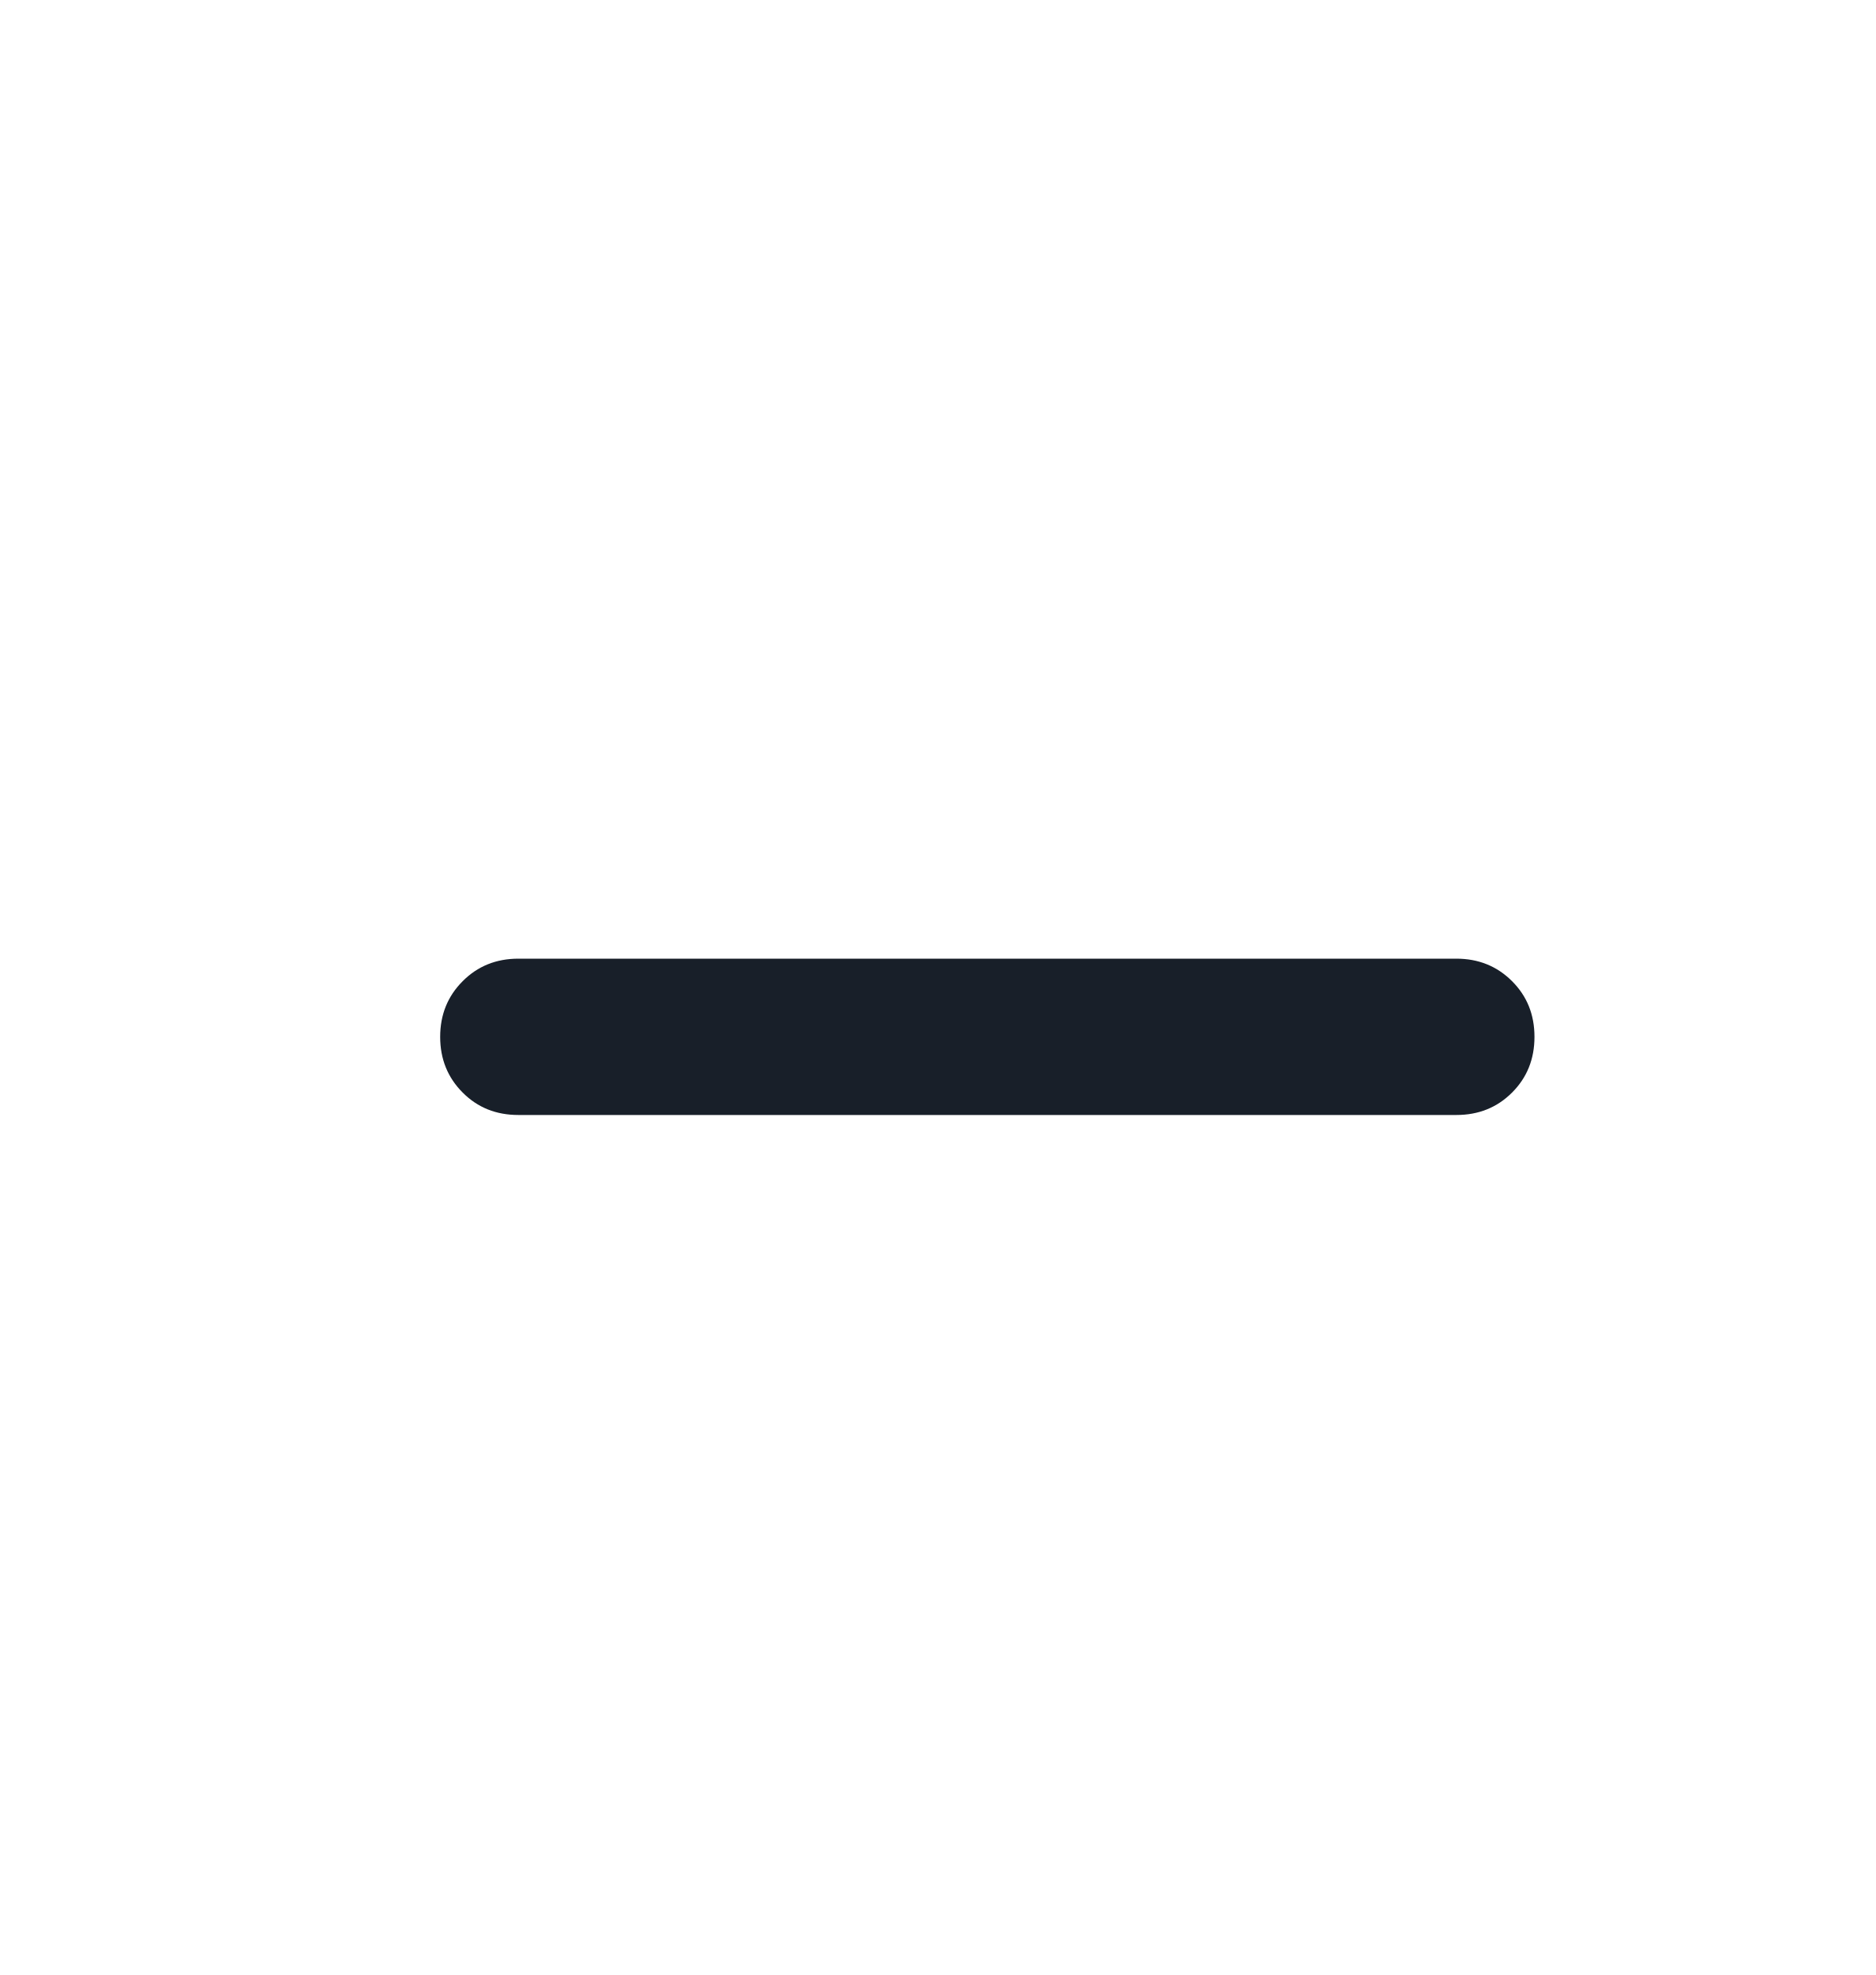
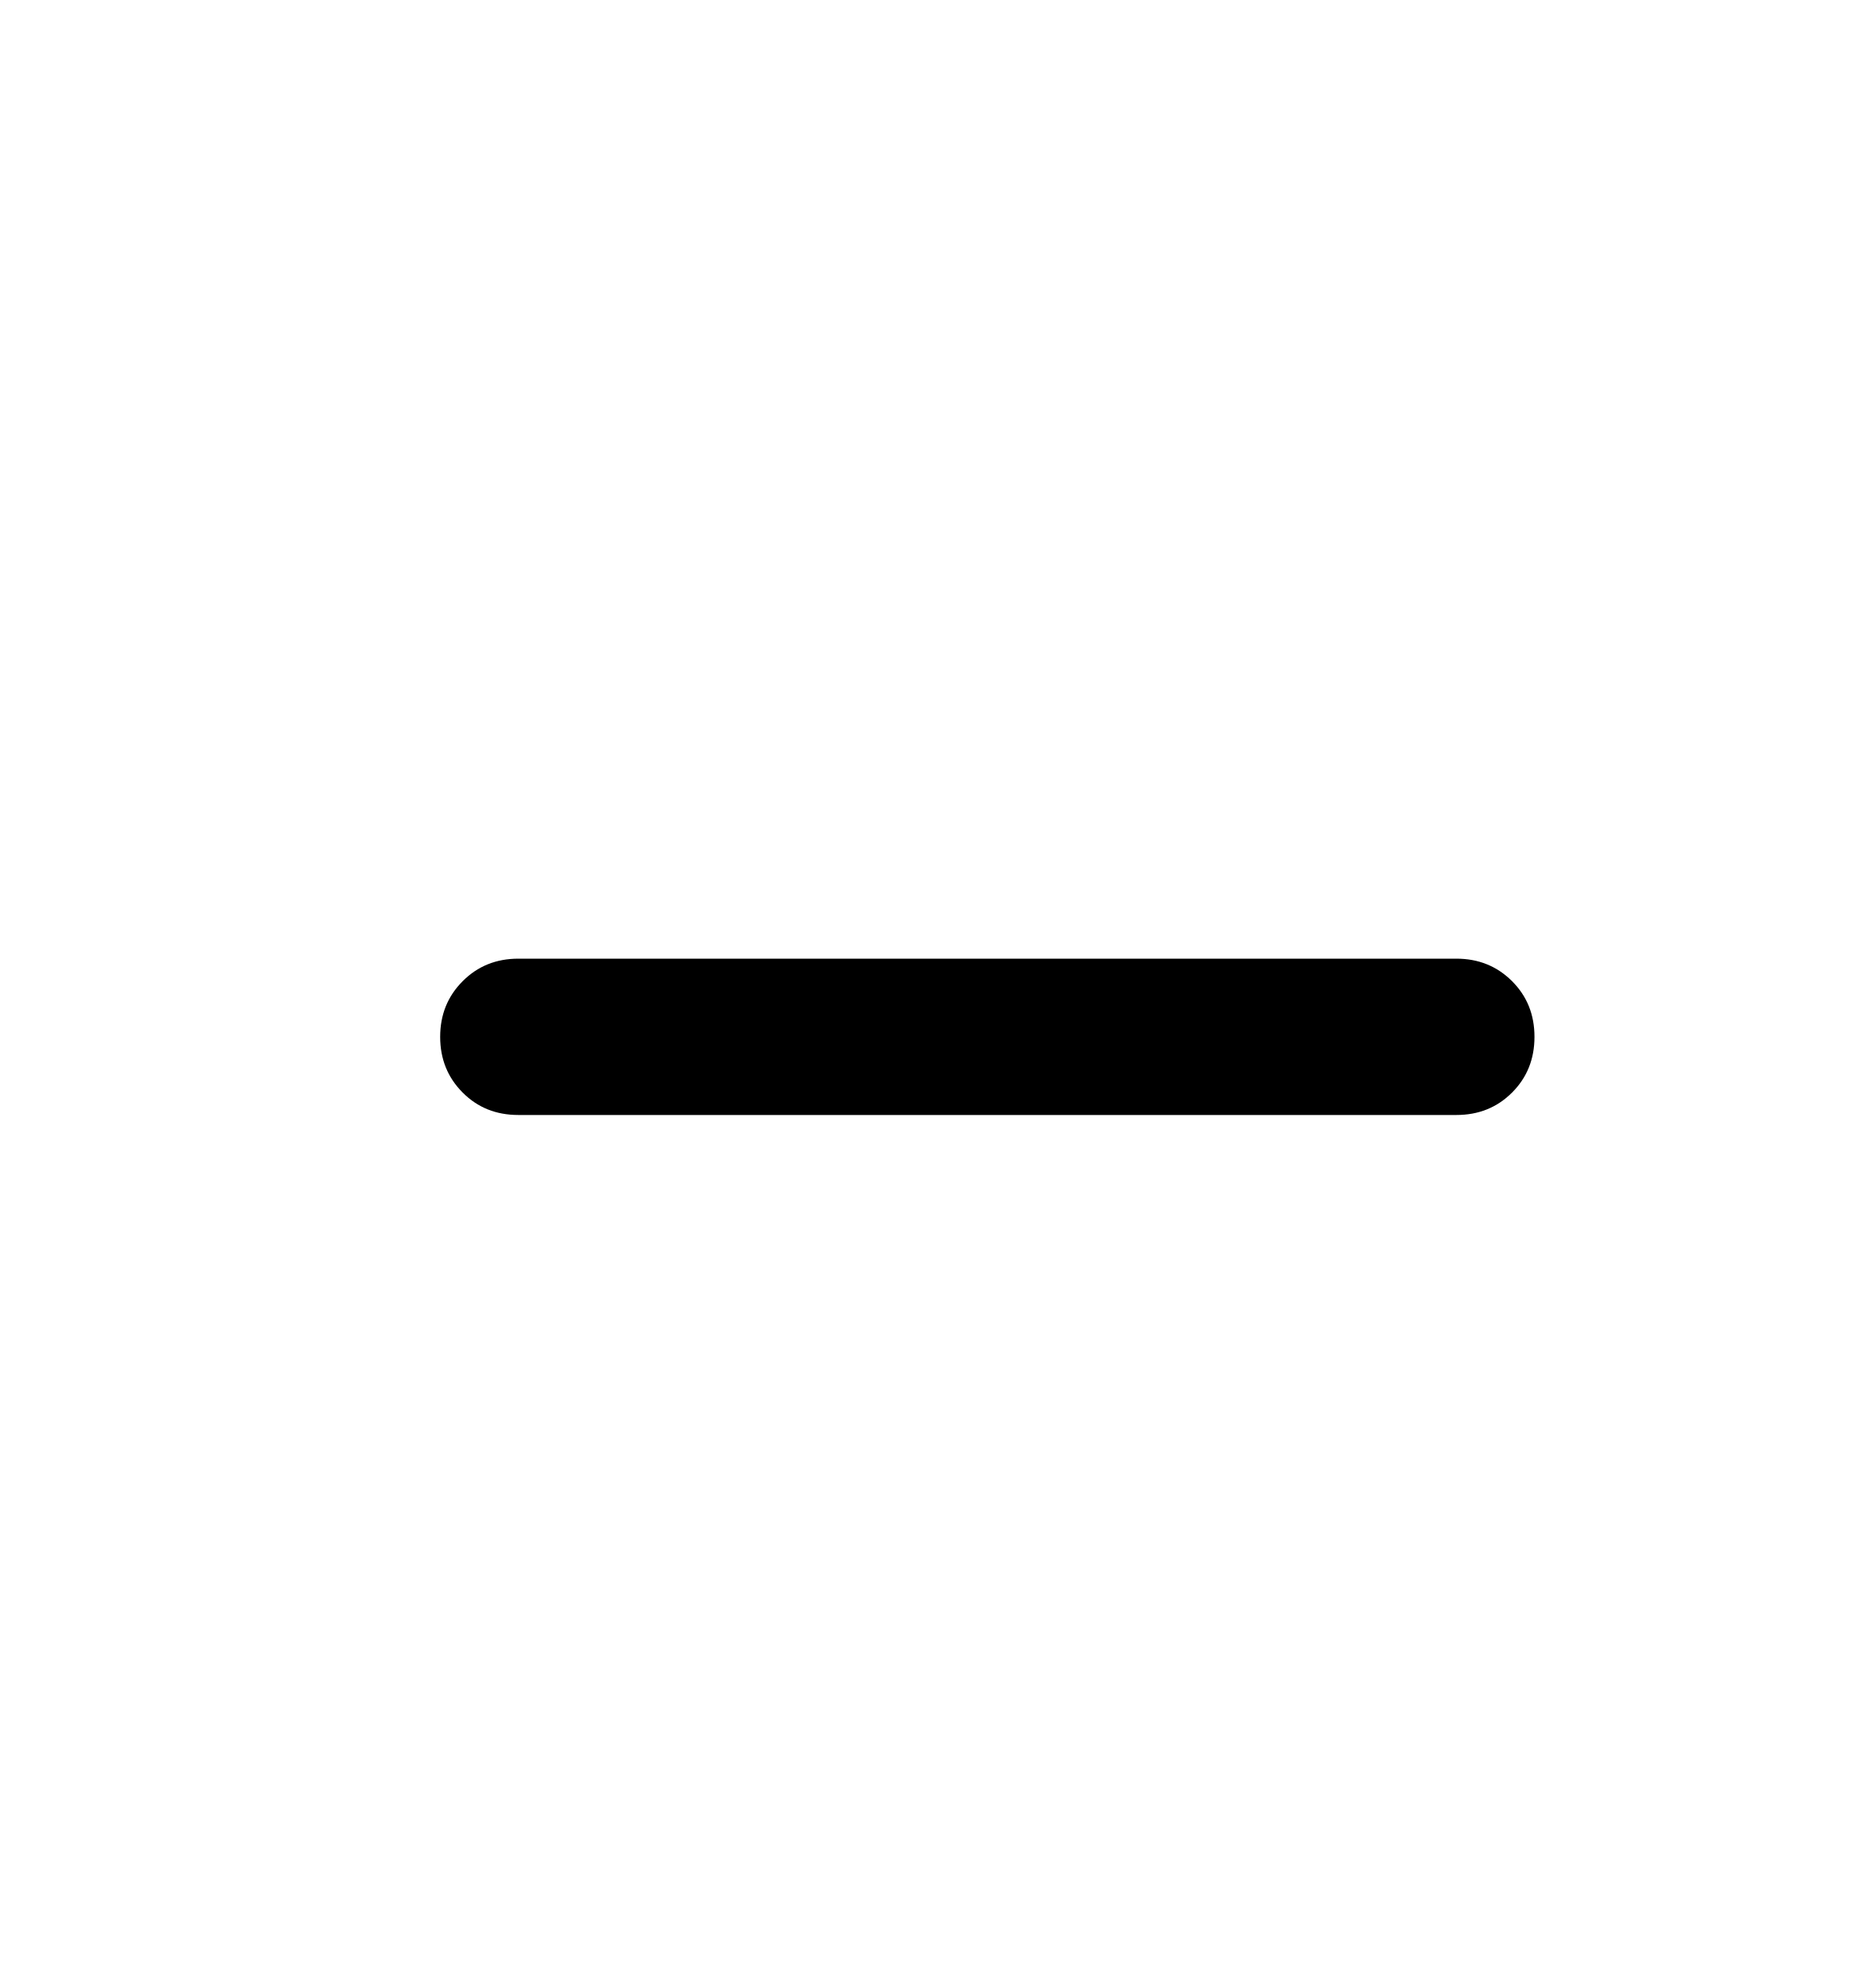
<svg xmlns="http://www.w3.org/2000/svg" width="19" height="20" viewBox="0 0 19 20" fill="none">
  <g id="icon-subtract">
-     <path id="remove" d="M5.25 11.291C5.025 11.291 4.837 11.216 4.686 11.064C4.534 10.912 4.458 10.724 4.458 10.5C4.458 10.275 4.534 10.088 4.686 9.936C4.837 9.784 5.025 9.708 5.25 9.708H14.75C14.974 9.708 15.162 9.784 15.314 9.936C15.466 10.088 15.541 10.275 15.541 10.5C15.541 10.724 15.466 10.912 15.314 11.064C15.162 11.216 14.974 11.291 14.75 11.291H5.25Z" fill="#181F29" />
+     <path id="remove" d="M5.25 11.291C5.025 11.291 4.837 11.216 4.686 11.064C4.534 10.912 4.458 10.724 4.458 10.5C4.458 10.275 4.534 10.088 4.686 9.936C4.837 9.784 5.025 9.708 5.25 9.708H14.75C14.974 9.708 15.162 9.784 15.314 9.936C15.466 10.088 15.541 10.275 15.541 10.5C15.541 10.724 15.466 10.912 15.314 11.064C15.162 11.216 14.974 11.291 14.75 11.291H5.25Z" fill="currentColor" />
  </g>
</svg>
